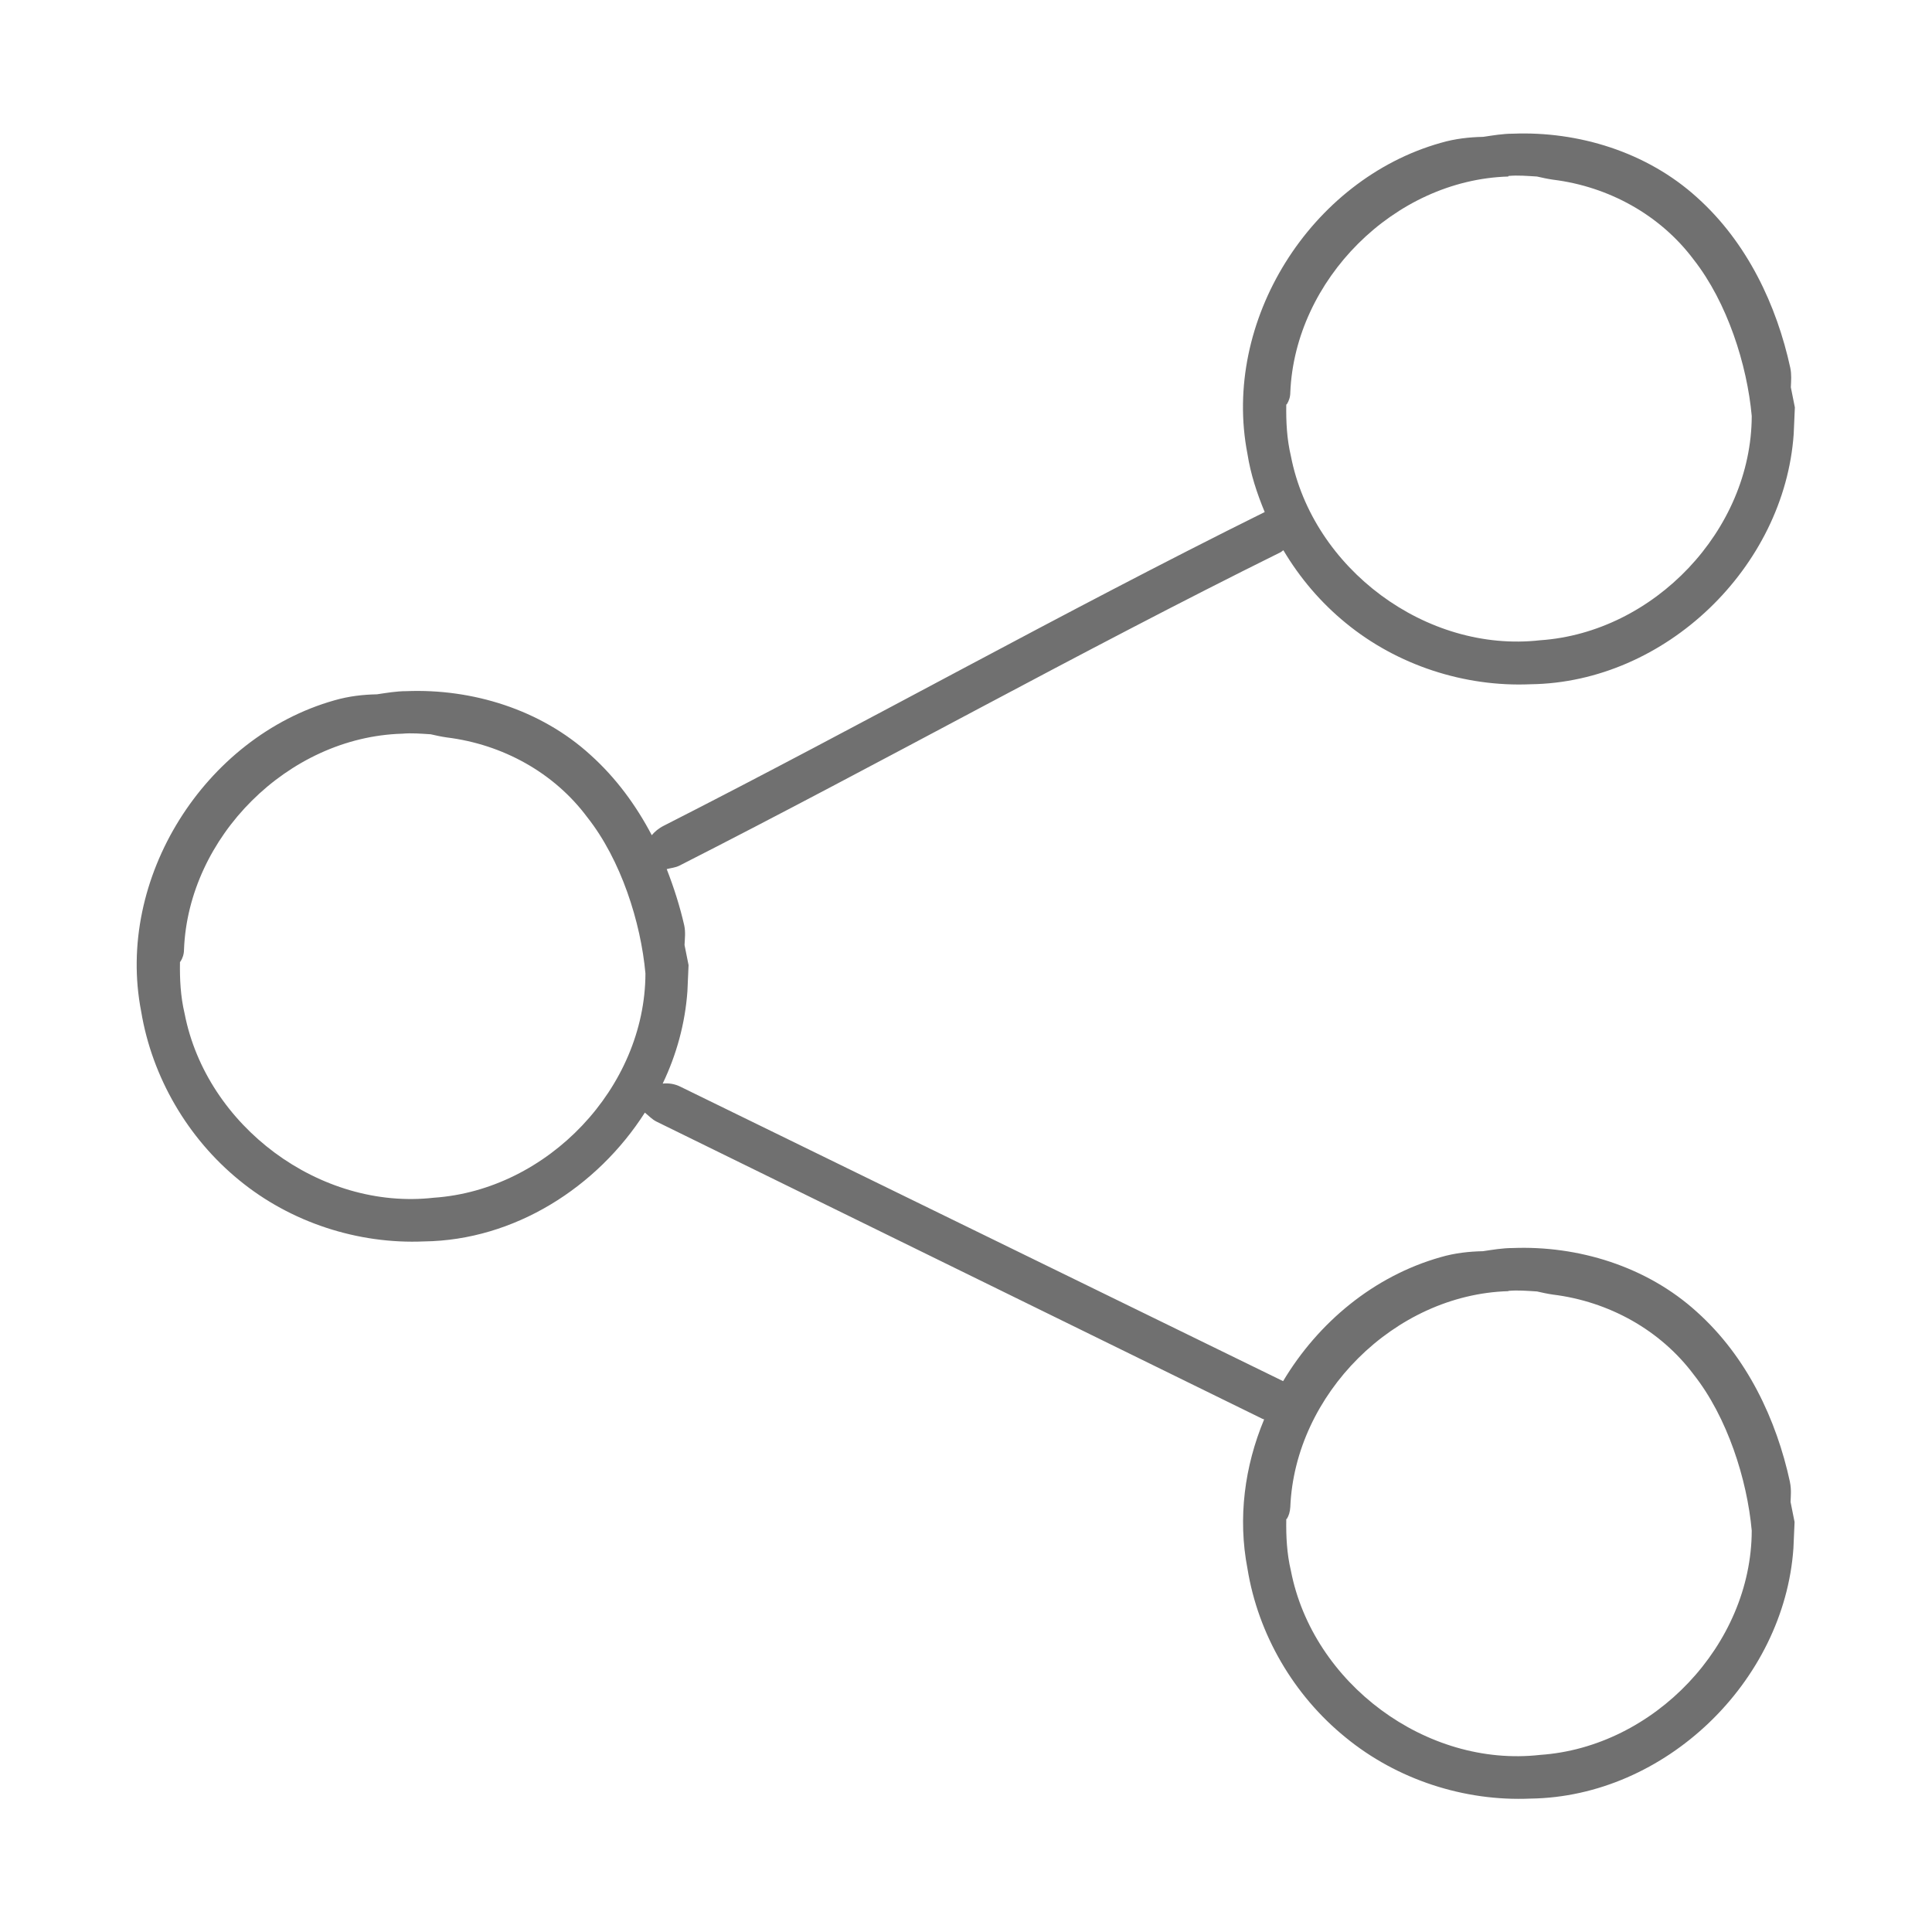
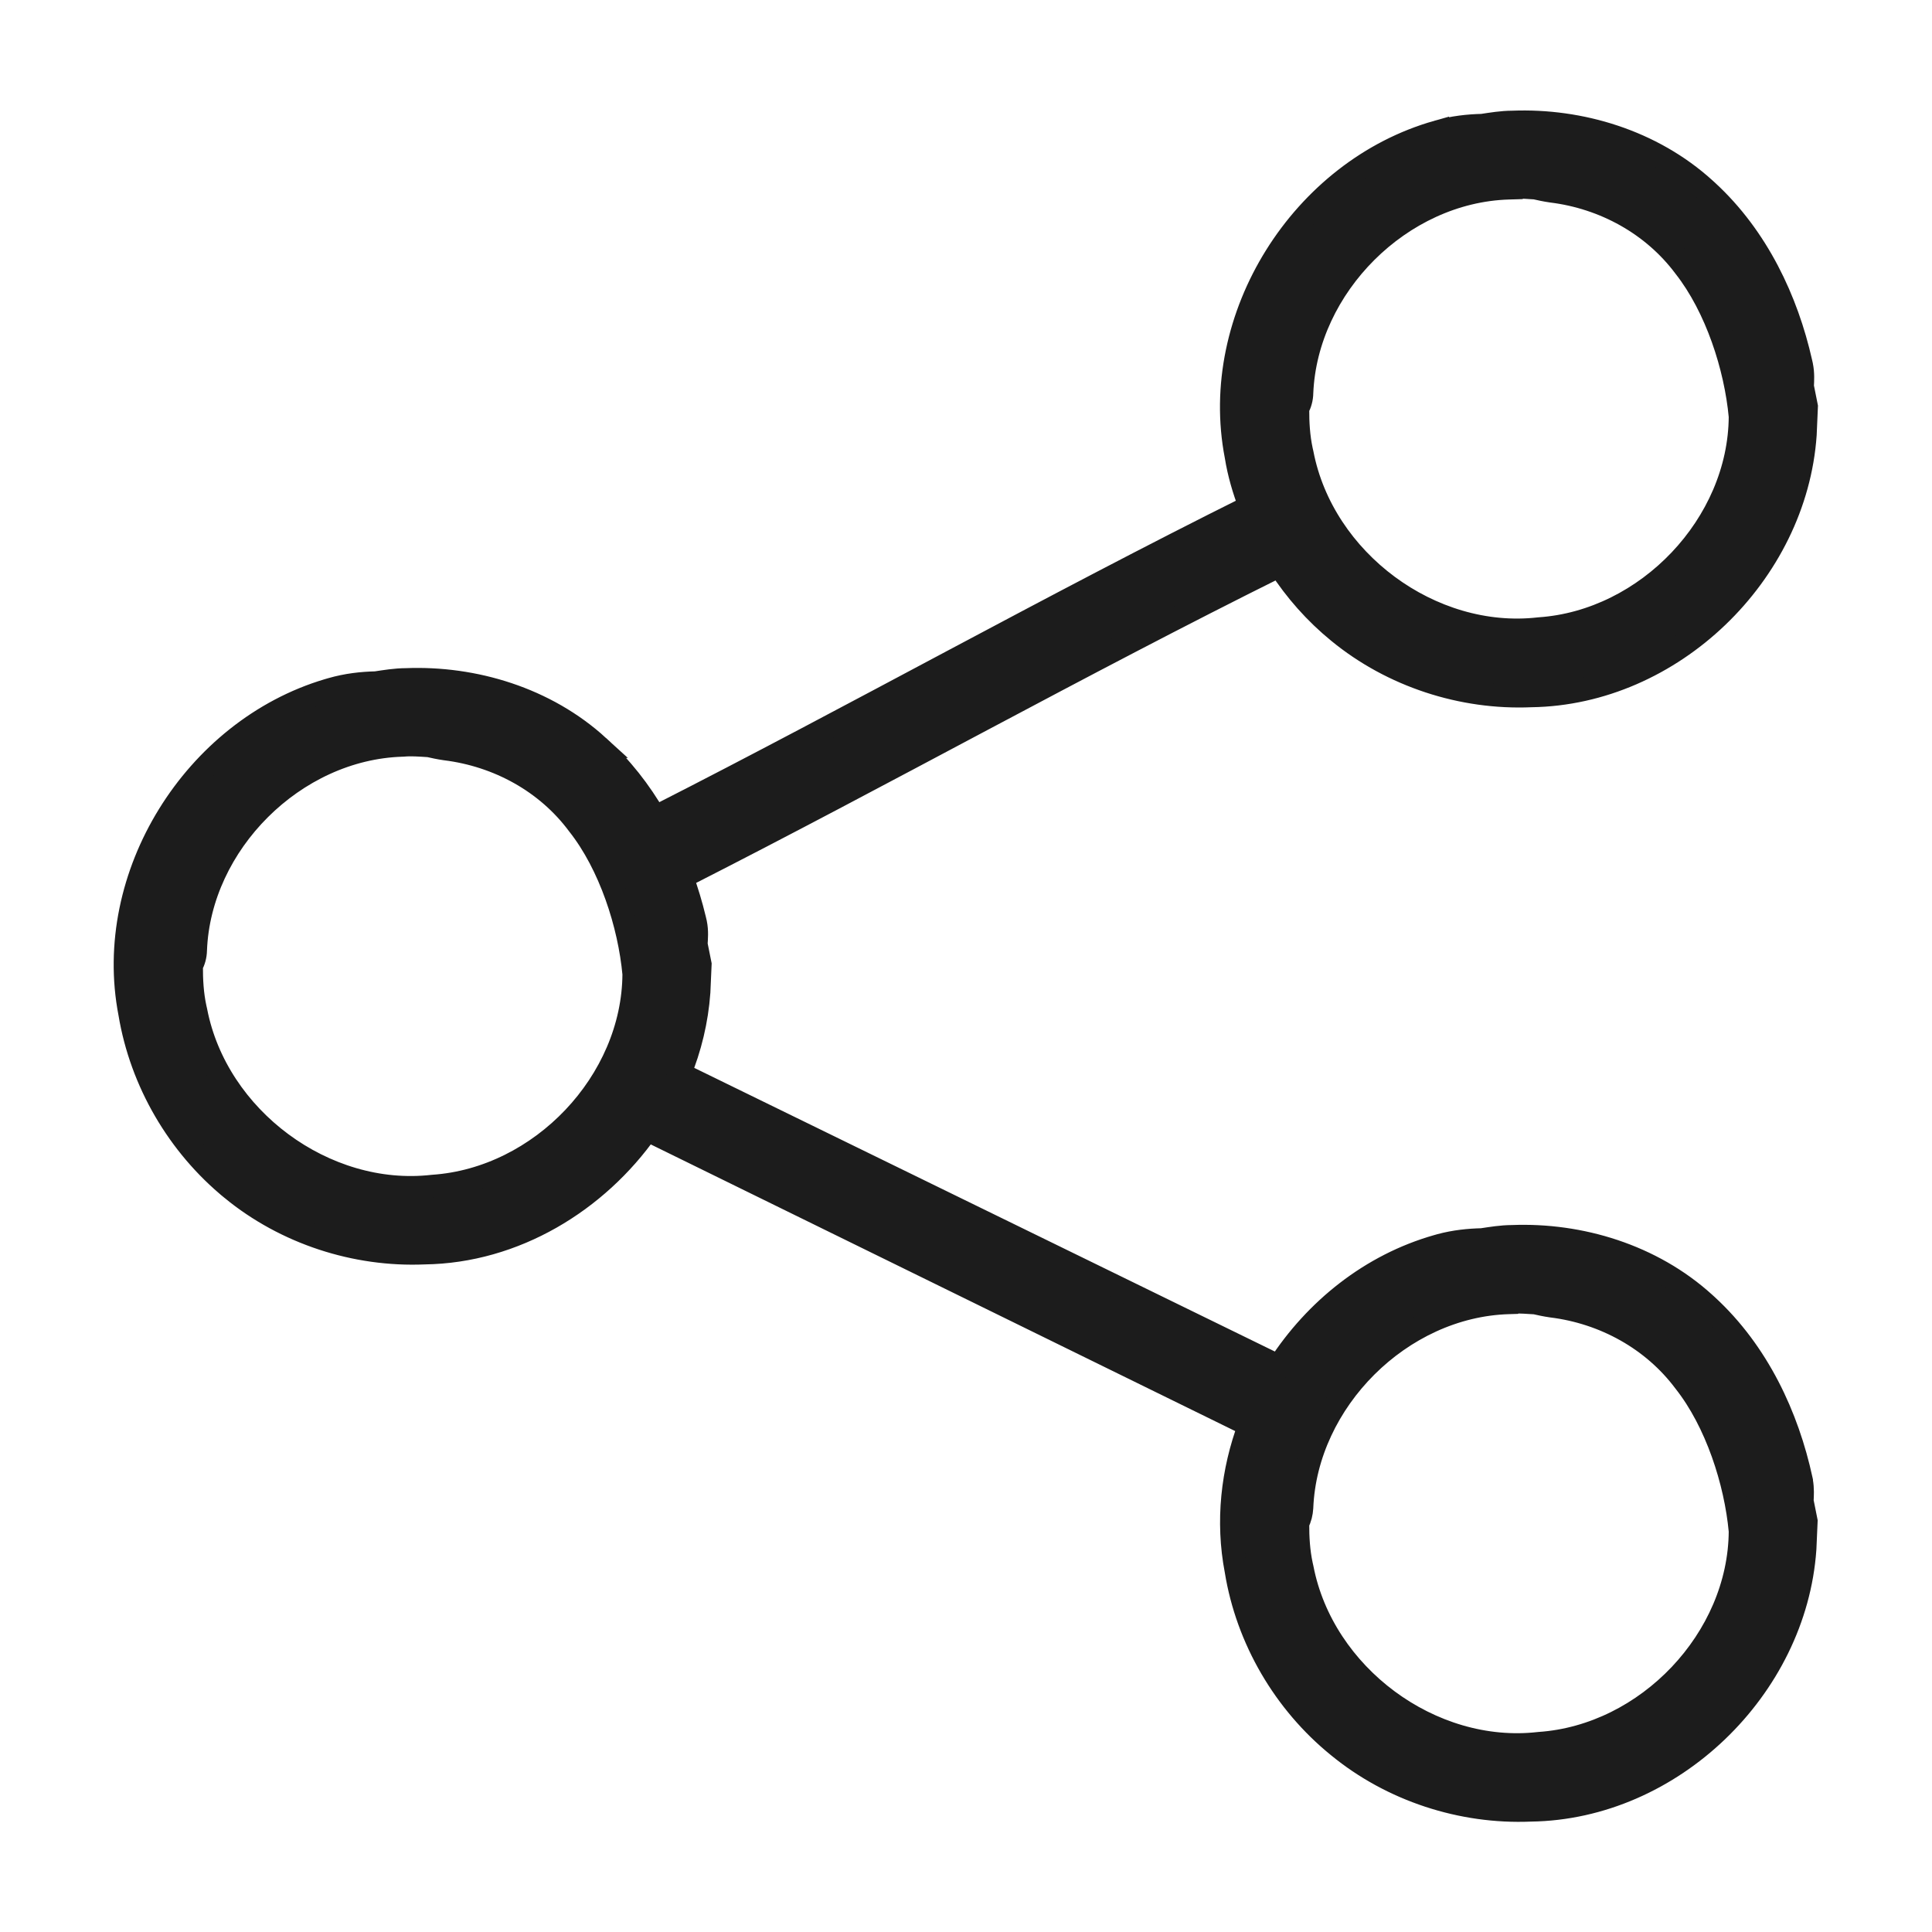
- <svg xmlns="http://www.w3.org/2000/svg" viewBox="0 0 672 672">
-   <path fill="rgb(112, 112, 112)" d="M526.2 46.5C548.9 45.6 572.8 52.8 590.3 68.7C607.8 84.4 618 106.3 622.7 127.9C623.2 130.3 623 132.4 622.9 134.7L624.3 141.7L623.9 150.9C620.7 197.3 579.3 237.4 532.4 238C509.4 239 486 231.4 468.1 216.7C459.4 209.6 452.1 201 446.4 191.4C446 191.6 445.8 191.9 445.4 192.1C375.3 226.8 306.7 265.3 236.3 301.1C234.9 301.8 233.4 301.9 231.9 302.3C234.4 308.7 236.5 315.3 238 321.9C238.5 324.3 238.2 326.4 238.1 328.7L239.5 335.7L239.1 344.8C238.3 356 235.3 366.9 230.5 376.9C232.4 376.7 234.6 376.9 236.9 378.1L446.3 480.4C458.5 460 477.8 443.9 501 437.3C506.1 435.8 511.1 435.3 515.8 435.2C519.2 434.7 522.6 434.1 526.1 434.1C548.8 433.2 572.7 440.4 590.2 456.3C607.7 472 617.9 493.8 622.6 515.5L622.6 515.6C623.1 518 622.9 520.2 622.8 522.4L624.2 529.4L623.8 538.5C620.6 584.9 579.2 625 532.3 625.6C509.3 626.6 485.9 619 468 604.3C450 589.7 437.6 568.5 433.9 545.6C430.5 528 432.9 510 439.7 493.7C439.5 493.6 439.3 493.6 439.1 493.5L228.5 390.2C226.8 389.4 225.7 388.1 224.3 387C207.7 413 178.9 431.4 147.5 431.8C124.5 432.8 101.1 425.2 83.2 410.5C65.3 395.9 52.9 374.7 49.1 351.8C40.1 305.6 71.1 256.4 116.3 243.6C121.5 242.1 126.4 241.6 131.1 241.5C134.5 241 137.9 240.4 141.4 240.4C164.1 239.5 188 246.7 205.4 262.6C214.3 270.6 221.3 280.2 226.7 290.5C227.7 289.3 229.1 288.1 230.9 287.2C300.7 251.7 369.1 213.2 439.9 178.1C437.2 171.6 435 164.9 433.9 157.9C424.9 111.7 455.8 62.5 501.1 49.7C506.2 48.2 511.2 47.7 515.9 47.6C519.3 47.1 522.7 46.5 526.2 46.5zM524.6 449.1C484.9 450.3 450.4 485.1 448.8 524.2C448.7 525.8 448.3 527.2 447.6 528.3C447.5 528.4 447.4 528.3 447.4 528.4C447.3 534.4 447.6 540.4 449 546.3C456.6 585.5 496.1 614.9 535.7 610.4C575.3 607.7 609.2 572.1 609.3 532.4C607.7 514.6 600.8 492.9 589.1 478.1C577.5 462.6 559.6 452.7 540.2 450.3C538.1 450 536.4 449.6 534.6 449.2C531.3 449 528 448.7 524.7 449zM139.8 255.2C100.1 256.4 65.5 291.2 64 330.3C64 331.9 63.5 333.3 62.8 334.4C62.7 334.5 62.7 334.5 62.6 334.6C62.5 340.6 62.8 346.6 64.2 352.5C71.8 391.7 111.3 421.1 150.9 416.6L150.9 416.6C190.5 413.9 224.4 378.3 224.5 338.6C222.9 320.8 216 299.1 204.3 284.3C192.7 268.7 174.8 258.9 155.4 256.5C153.3 256.2 151.6 255.8 149.8 255.4C146.5 255.2 143.2 254.9 139.9 255.2zM524.6 61.4C484.9 62.6 450.4 97.4 448.8 136.5C448.8 138.1 448.3 139.5 447.6 140.6C447.5 140.7 447.4 140.7 447.4 140.7C447.3 146.7 447.6 152.7 449 158.6C456.6 197.8 496.1 227.2 535.7 222.7L535.7 222.7C575.3 220 609.2 184.4 609.3 144.7C607.7 126.9 600.8 105.2 589.1 90.3C577.5 74.8 559.6 64.9 540.2 62.5C538.1 62.2 536.4 61.8 534.6 61.4C531.3 61.2 528 60.9 524.7 61.2z" />
+ <svg xmlns="http://www.w3.org/2000/svg" width="672" height="672" viewBox="0 0 672 672" fill="none">
+   <path d="M526.098 42.501C549.664 41.58 574.601 49.043 592.971 65.723L593.823 66.496C611.31 82.586 621.532 104.518 626.378 126.01L626.609 127.049L626.613 127.066L626.615 127.084C627.196 129.871 627.02 132.407 626.919 134.399L628.222 140.915L628.317 141.39L628.296 141.873L627.896 151.073L627.894 151.124L627.891 151.175C624.553 199.579 581.529 241.321 532.538 241.997C508.59 243.029 484.238 235.124 465.571 219.798C457.51 213.22 450.612 205.416 445.016 196.757C375.563 231.228 308.122 269.064 238.113 304.665L238.101 304.671L238.089 304.678C237.791 304.827 237.495 304.955 237.206 305.068C238.931 309.883 240.425 314.797 241.603 319.734L241.901 321.014L241.916 321.084C242.501 323.89 242.231 326.572 242.122 328.422L243.422 334.915L243.517 335.391L243.496 335.875L243.096 344.976L243.094 345.03L243.09 345.085C242.387 354.933 240.057 364.543 236.363 373.551C237.116 373.794 237.882 374.109 238.655 374.506H238.656L444.812 475.221C457.532 455.537 476.806 440.033 499.871 433.462L500.909 433.169C505.99 431.793 510.911 431.317 515.448 431.207C518.601 430.739 522.252 430.112 525.995 430.101C549.563 429.179 574.501 436.642 592.871 453.322L593.723 454.096C611.49 470.44 621.76 492.725 626.509 514.653L626.6 515.071V515.224C627.075 517.838 626.915 520.274 626.82 522.105L628.122 528.615L628.217 529.091L628.196 529.575L627.796 538.676L627.794 538.726L627.79 538.775C624.451 587.195 581.402 628.948 532.393 629.599C508.463 630.619 484.134 622.717 465.48 607.405C446.743 592.208 433.833 570.159 429.962 546.3C426.663 529.159 428.622 511.72 434.593 495.744L226.739 393.791V393.79C226.158 393.513 225.638 393.203 225.17 392.888C207.648 417.871 178.97 435.382 147.596 435.798C123.658 436.819 99.319 428.913 80.661 413.591V413.59C62.023 398.383 49.119 376.328 45.157 352.469C35.884 304.586 67.584 253.895 114.108 240.071L115.21 239.751C120.727 238.162 125.895 237.626 130.742 237.508C133.897 237.039 137.55 236.412 141.295 236.4C164.867 235.479 189.821 242.945 208.098 259.646H208.097C216.122 266.865 222.636 275.298 227.856 284.314C228.256 284.071 228.675 283.84 229.111 283.622C297.461 248.858 365.318 210.755 434.821 176.159C432.679 170.553 430.929 164.71 429.961 158.597C420.599 110.333 452.773 59.199 500.012 45.851V45.852C505.446 44.258 510.715 43.726 515.549 43.608C518.702 43.14 522.354 42.512 526.098 42.501ZM534.033 453.171C531.247 452.998 528.828 452.805 526.46 452.895L526.306 453.05L524.721 453.098C487.144 454.233 454.311 487.335 452.796 524.363L452.795 524.406L452.792 524.449C452.678 526.273 452.254 528.102 451.385 529.739C451.353 534.762 451.65 539.628 452.661 544.354L452.892 545.376L452.911 545.457L452.927 545.538C460.136 582.721 497.756 610.686 535.248 606.426L535.338 606.415L535.428 606.409C572.907 603.854 605.095 570.067 605.298 532.581C603.718 515.374 597.023 494.571 585.962 480.58L585.929 480.539L585.898 480.496C574.991 465.922 558.098 456.545 539.709 454.27L539.671 454.265L539.634 454.26C537.48 453.952 535.697 453.542 534.033 453.171ZM149.235 259.372C145.898 259.165 143.087 258.927 140.262 259.184L140.081 259.199H139.895C102.32 260.35 69.417 293.45 67.997 330.453C67.97 332.509 67.404 334.337 66.585 335.846C66.549 340.901 66.844 345.798 67.862 350.554L68.092 351.576L68.111 351.657L68.127 351.738C75.336 388.921 112.956 416.886 150.448 412.625L150.537 412.615L150.628 412.609C188.108 410.054 220.296 376.266 220.498 338.779C218.918 321.572 212.223 300.771 201.162 286.78L201.125 286.734L201.09 286.687C190.192 272.03 173.309 262.746 154.908 260.47L154.834 260.46C152.68 260.152 150.897 259.744 149.235 259.372ZM534.032 65.371C531.549 65.217 529.357 65.046 527.234 65.074L527.109 65.326L524.721 65.397C487.153 66.533 454.327 99.619 452.797 136.637C452.773 138.699 452.206 140.534 451.385 142.047C451.354 147.067 451.651 151.93 452.661 156.653L452.892 157.676L452.911 157.757L452.927 157.838C460.136 195.021 497.756 222.986 535.248 218.726L535.338 218.715L535.428 218.709C572.907 216.153 605.095 182.367 605.298 144.881C603.719 127.677 597.023 106.868 585.953 92.77L585.925 92.733L585.898 92.696C574.991 78.122 558.098 68.745 539.709 66.47L539.671 66.465L539.634 66.46C537.479 66.152 535.696 65.743 534.032 65.371Z" fill="#1C1C1C" stroke="#1C1C1C" stroke-width="8" />
</svg>
